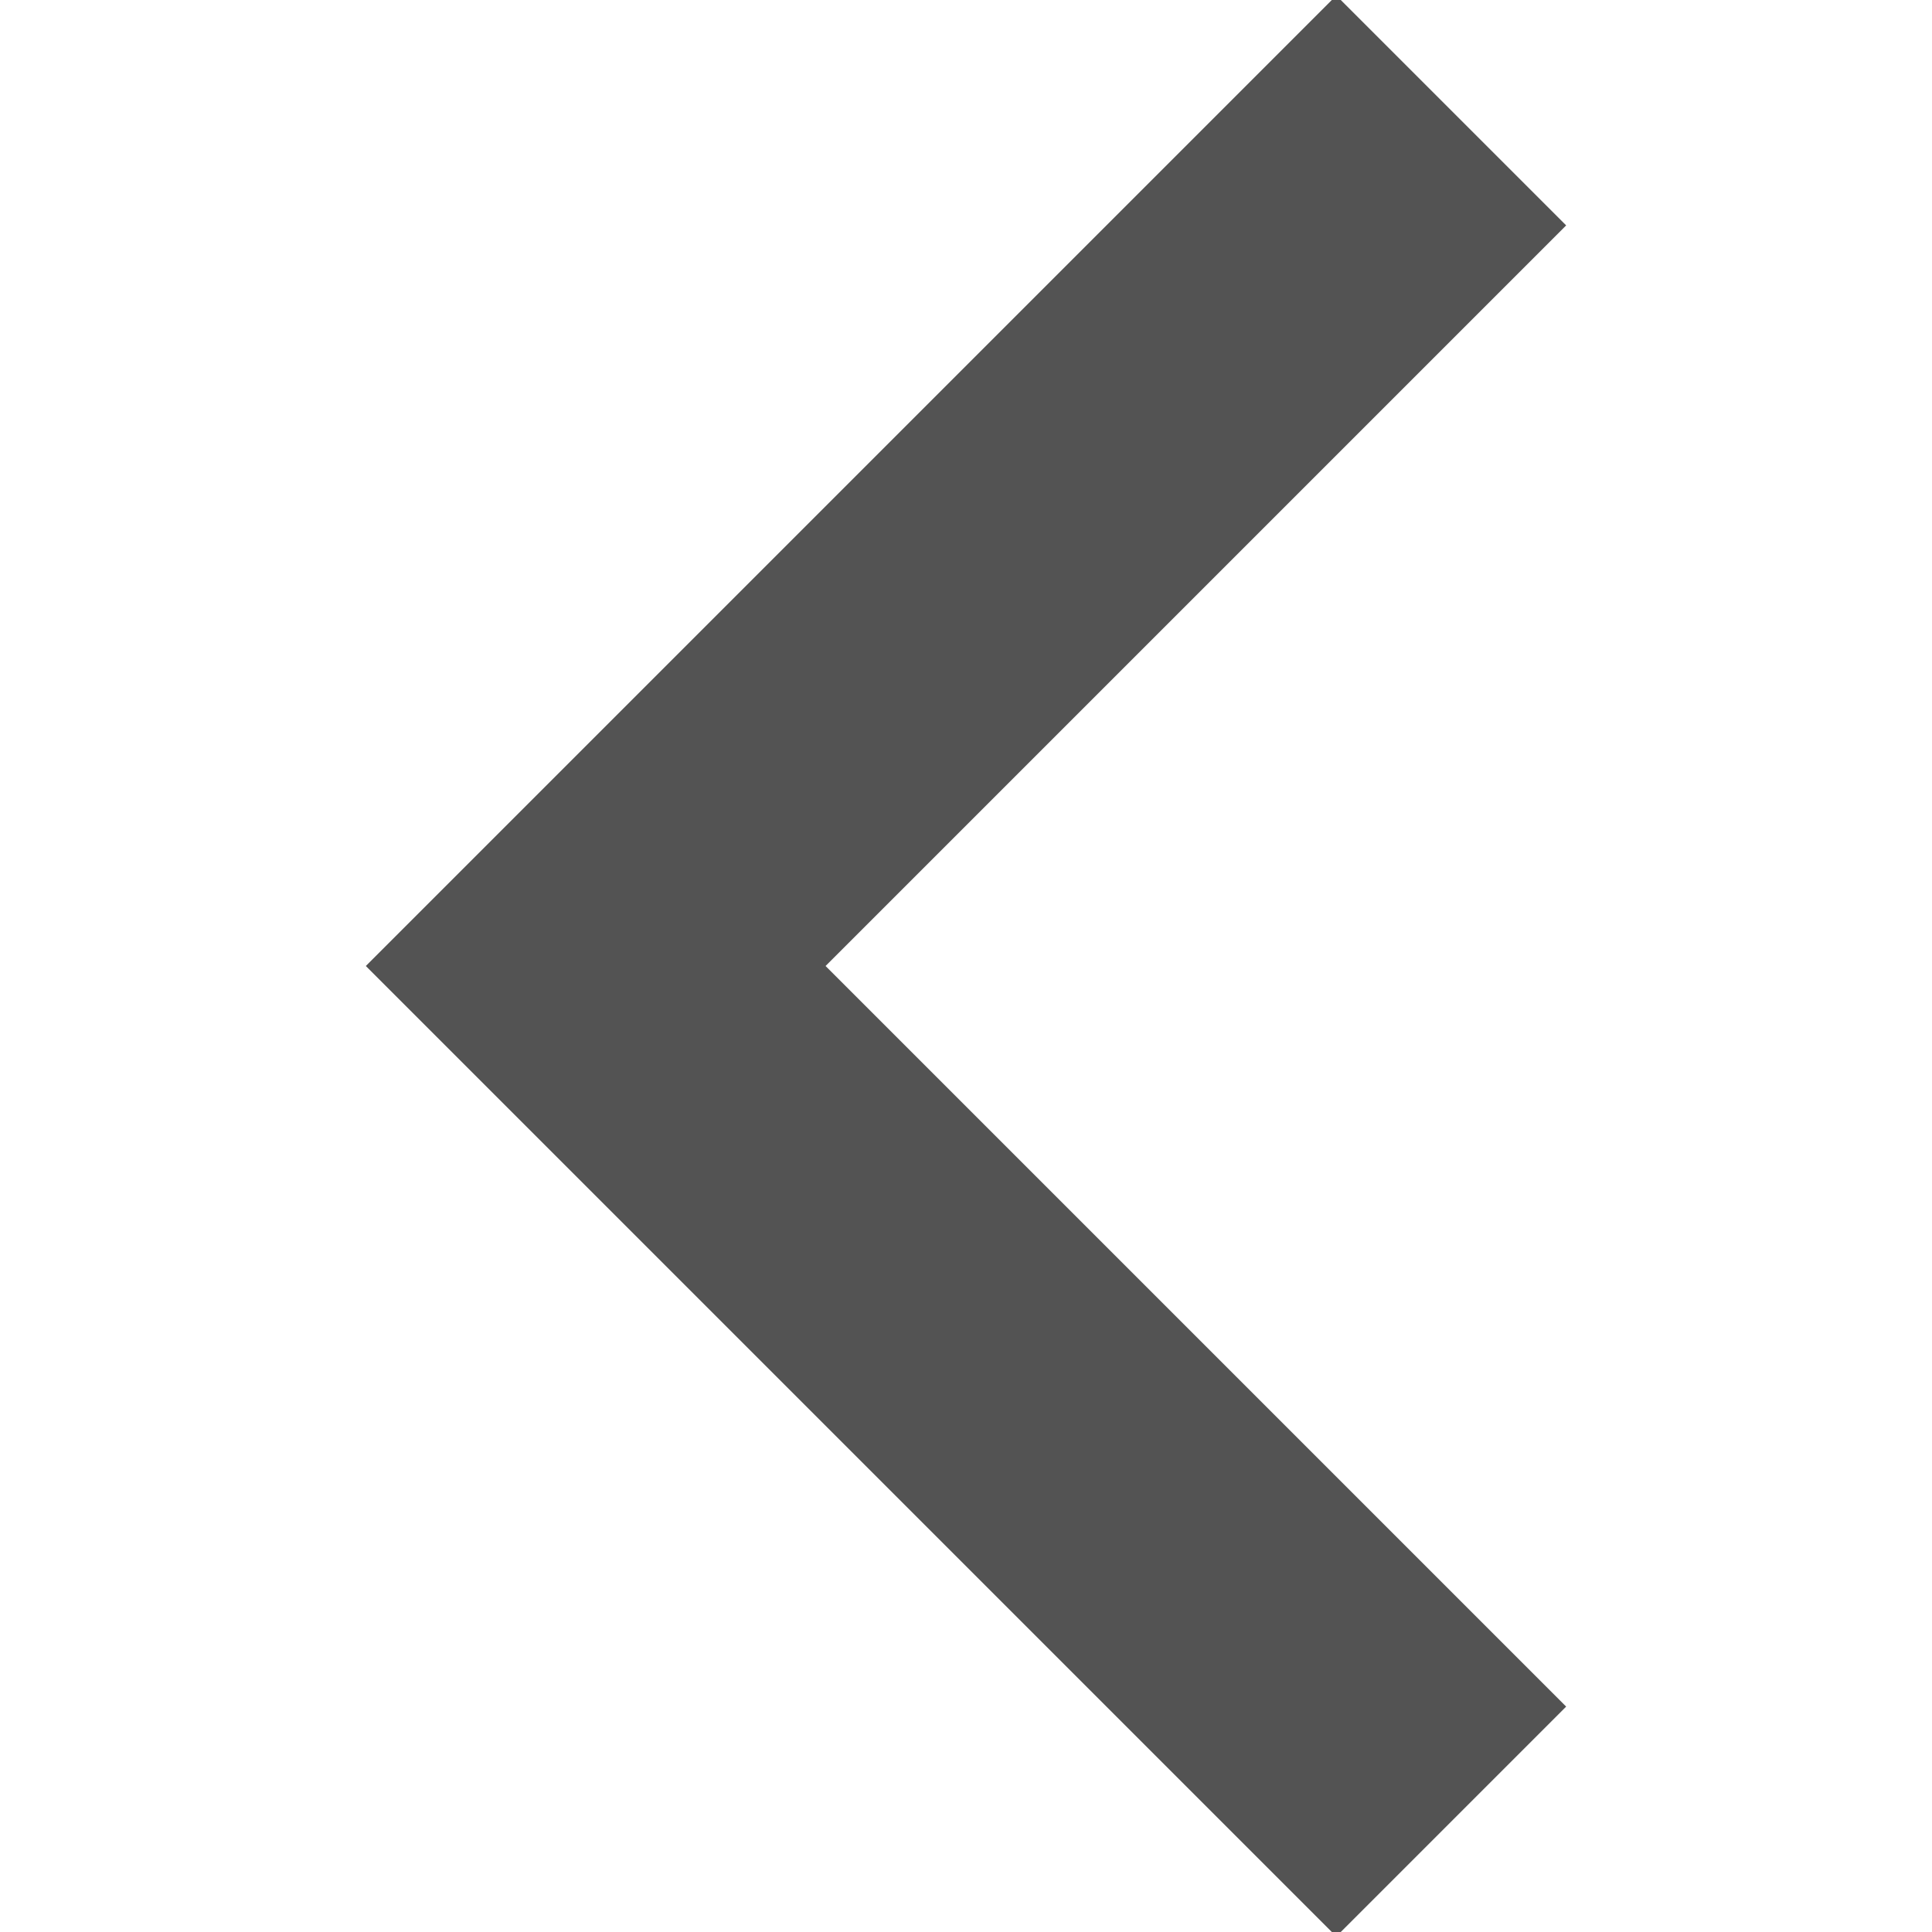
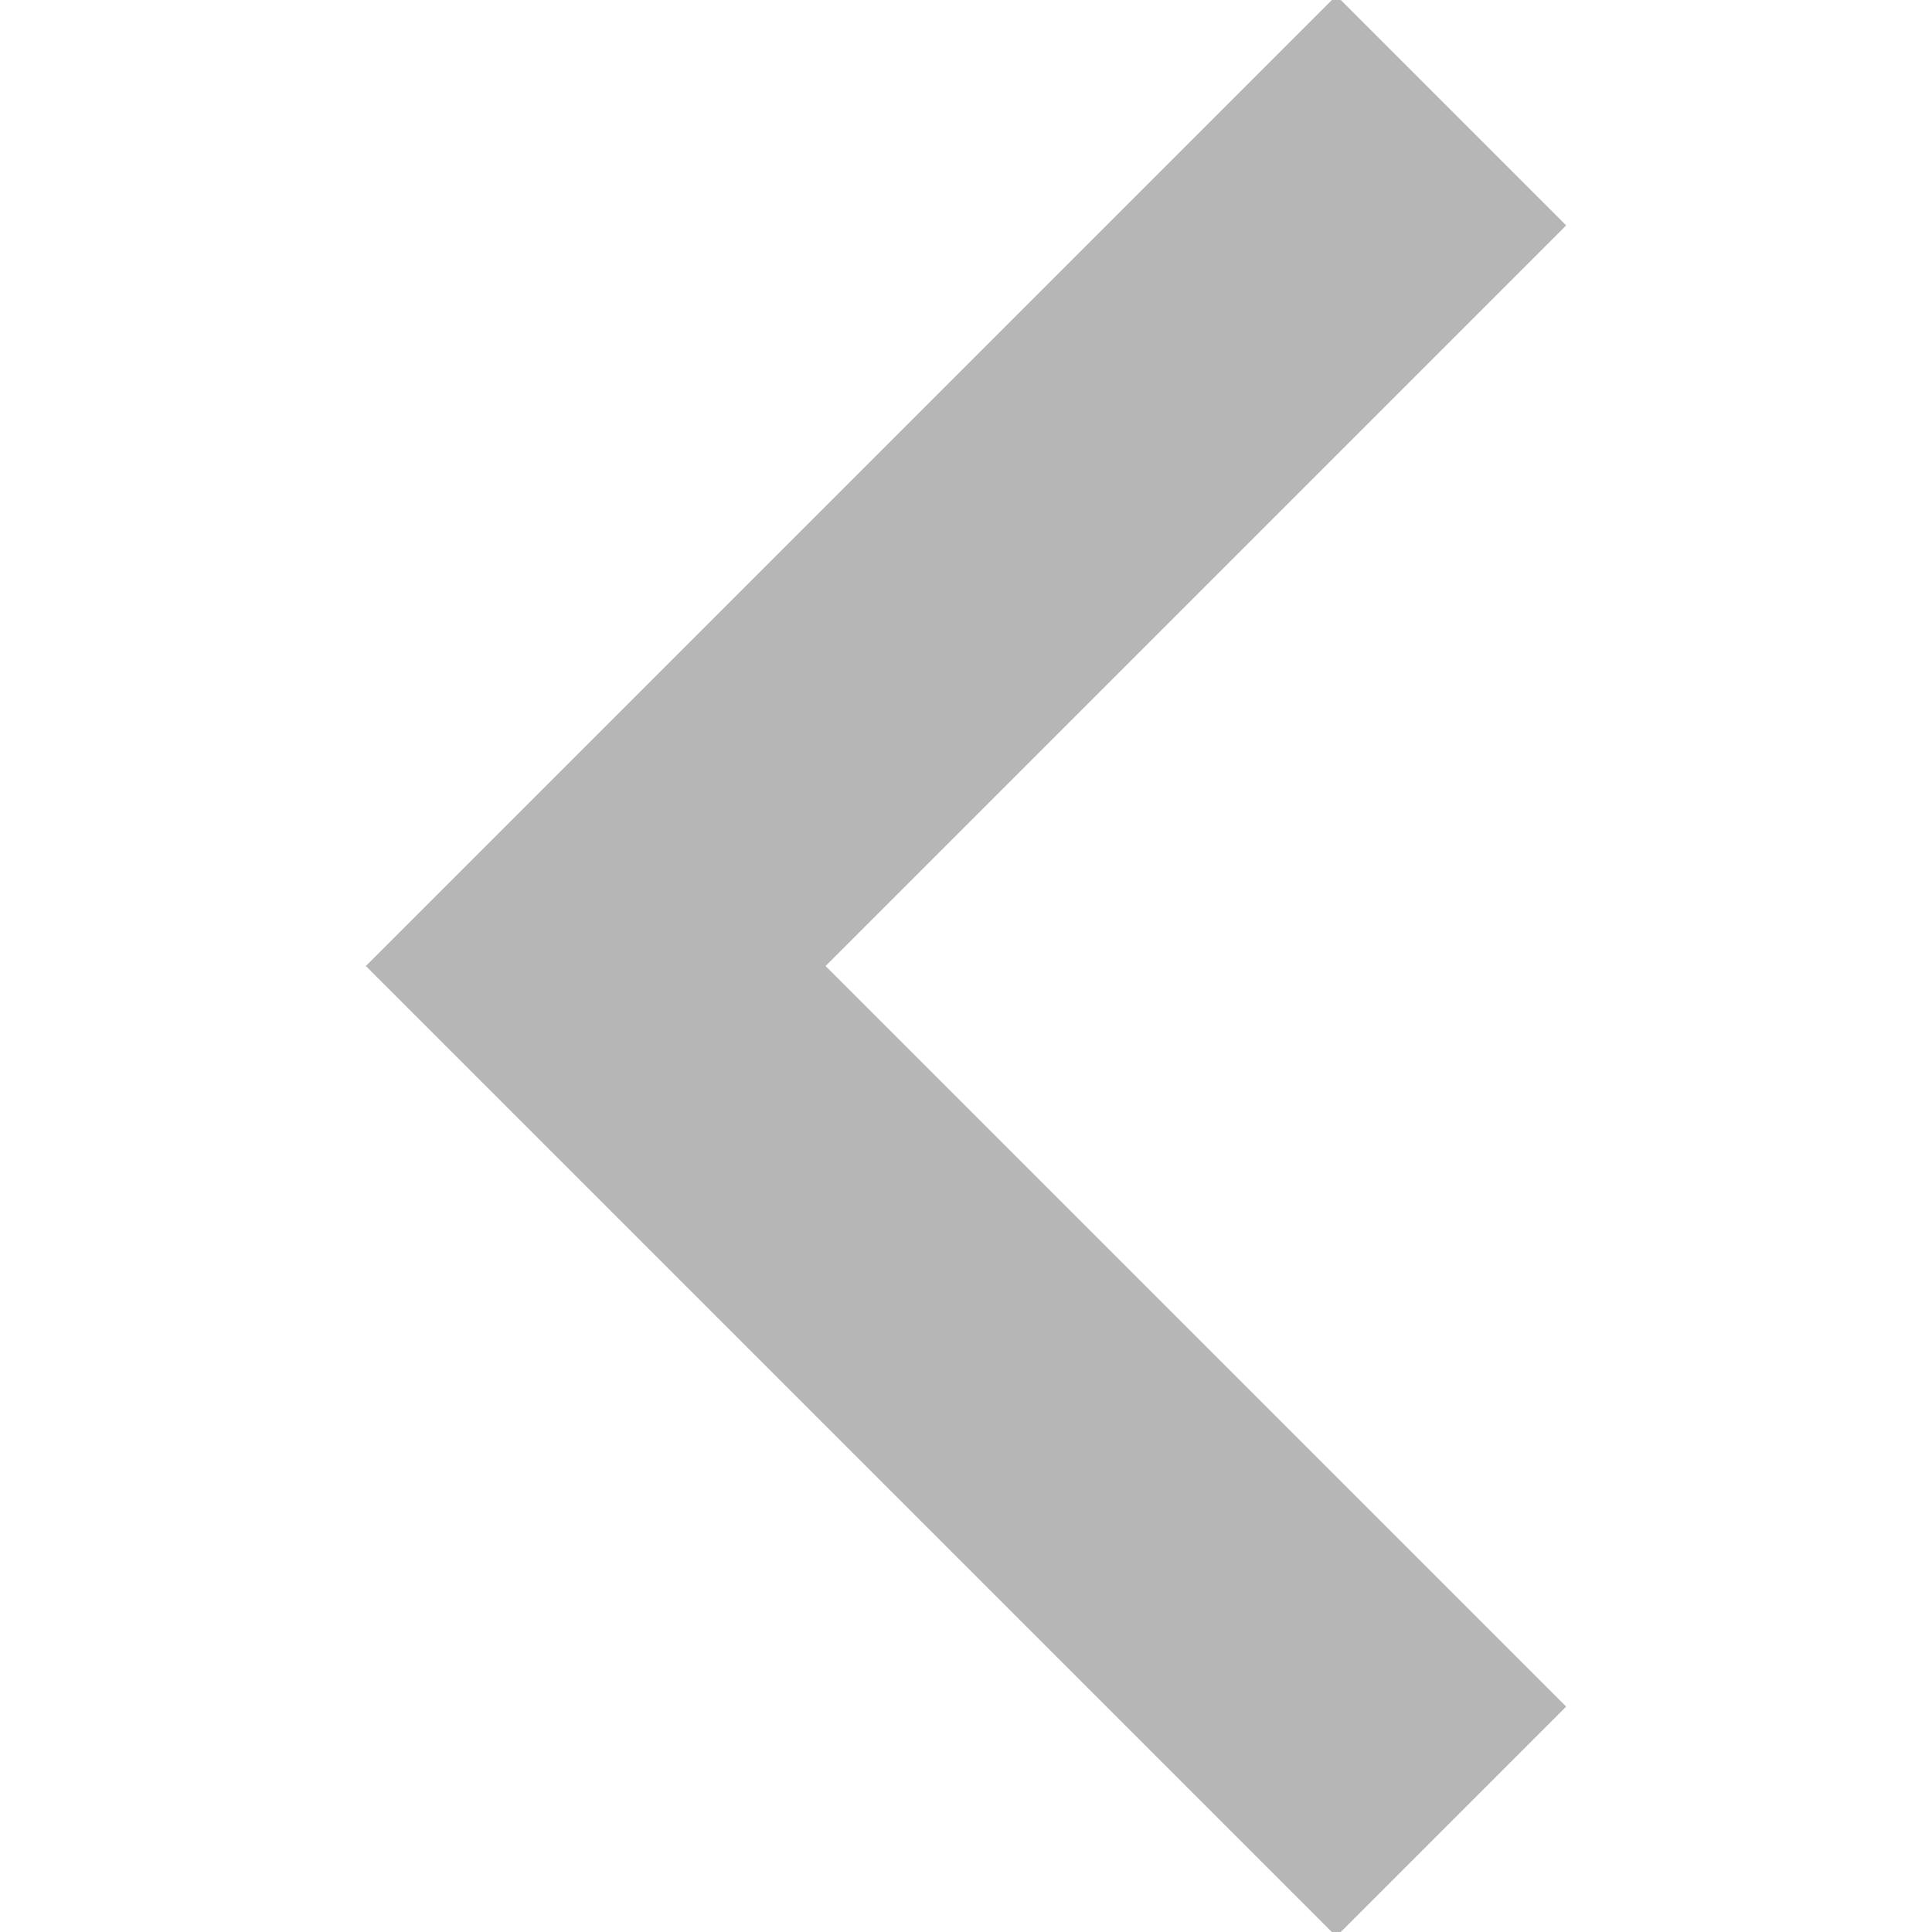
<svg xmlns="http://www.w3.org/2000/svg" version="1.1" id="Capa_1" x="0px" y="0px" width="306px" height="306px" viewBox="0 0 306 306" style="enable-background:new 0 0 306 306;" xml:space="preserve">
  <g>
    <g id="chevron-left">
-       <polygon fill="#535353" stroke="#535353" points="247.35,35.7 211.65,0 58.65,153 211.65,306 247.35,270.3 130.05,153   " />
+       <polygon fill="#B6B6B6" stroke="#B6B6B6" points="247.35,35.7 211.65,0 58.65,153 211.65,306 247.35,270.3 130.05,153   " />
    </g>
  </g>
  <g>
</g>
  <g>
</g>
  <g>
</g>
  <g>
</g>
  <g>
</g>
  <g>
</g>
  <g>
</g>
  <g>
</g>
  <g>
</g>
  <g>
</g>
  <g>
</g>
  <g>
</g>
  <g>
</g>
  <g>
</g>
  <g>
</g>
</svg>
